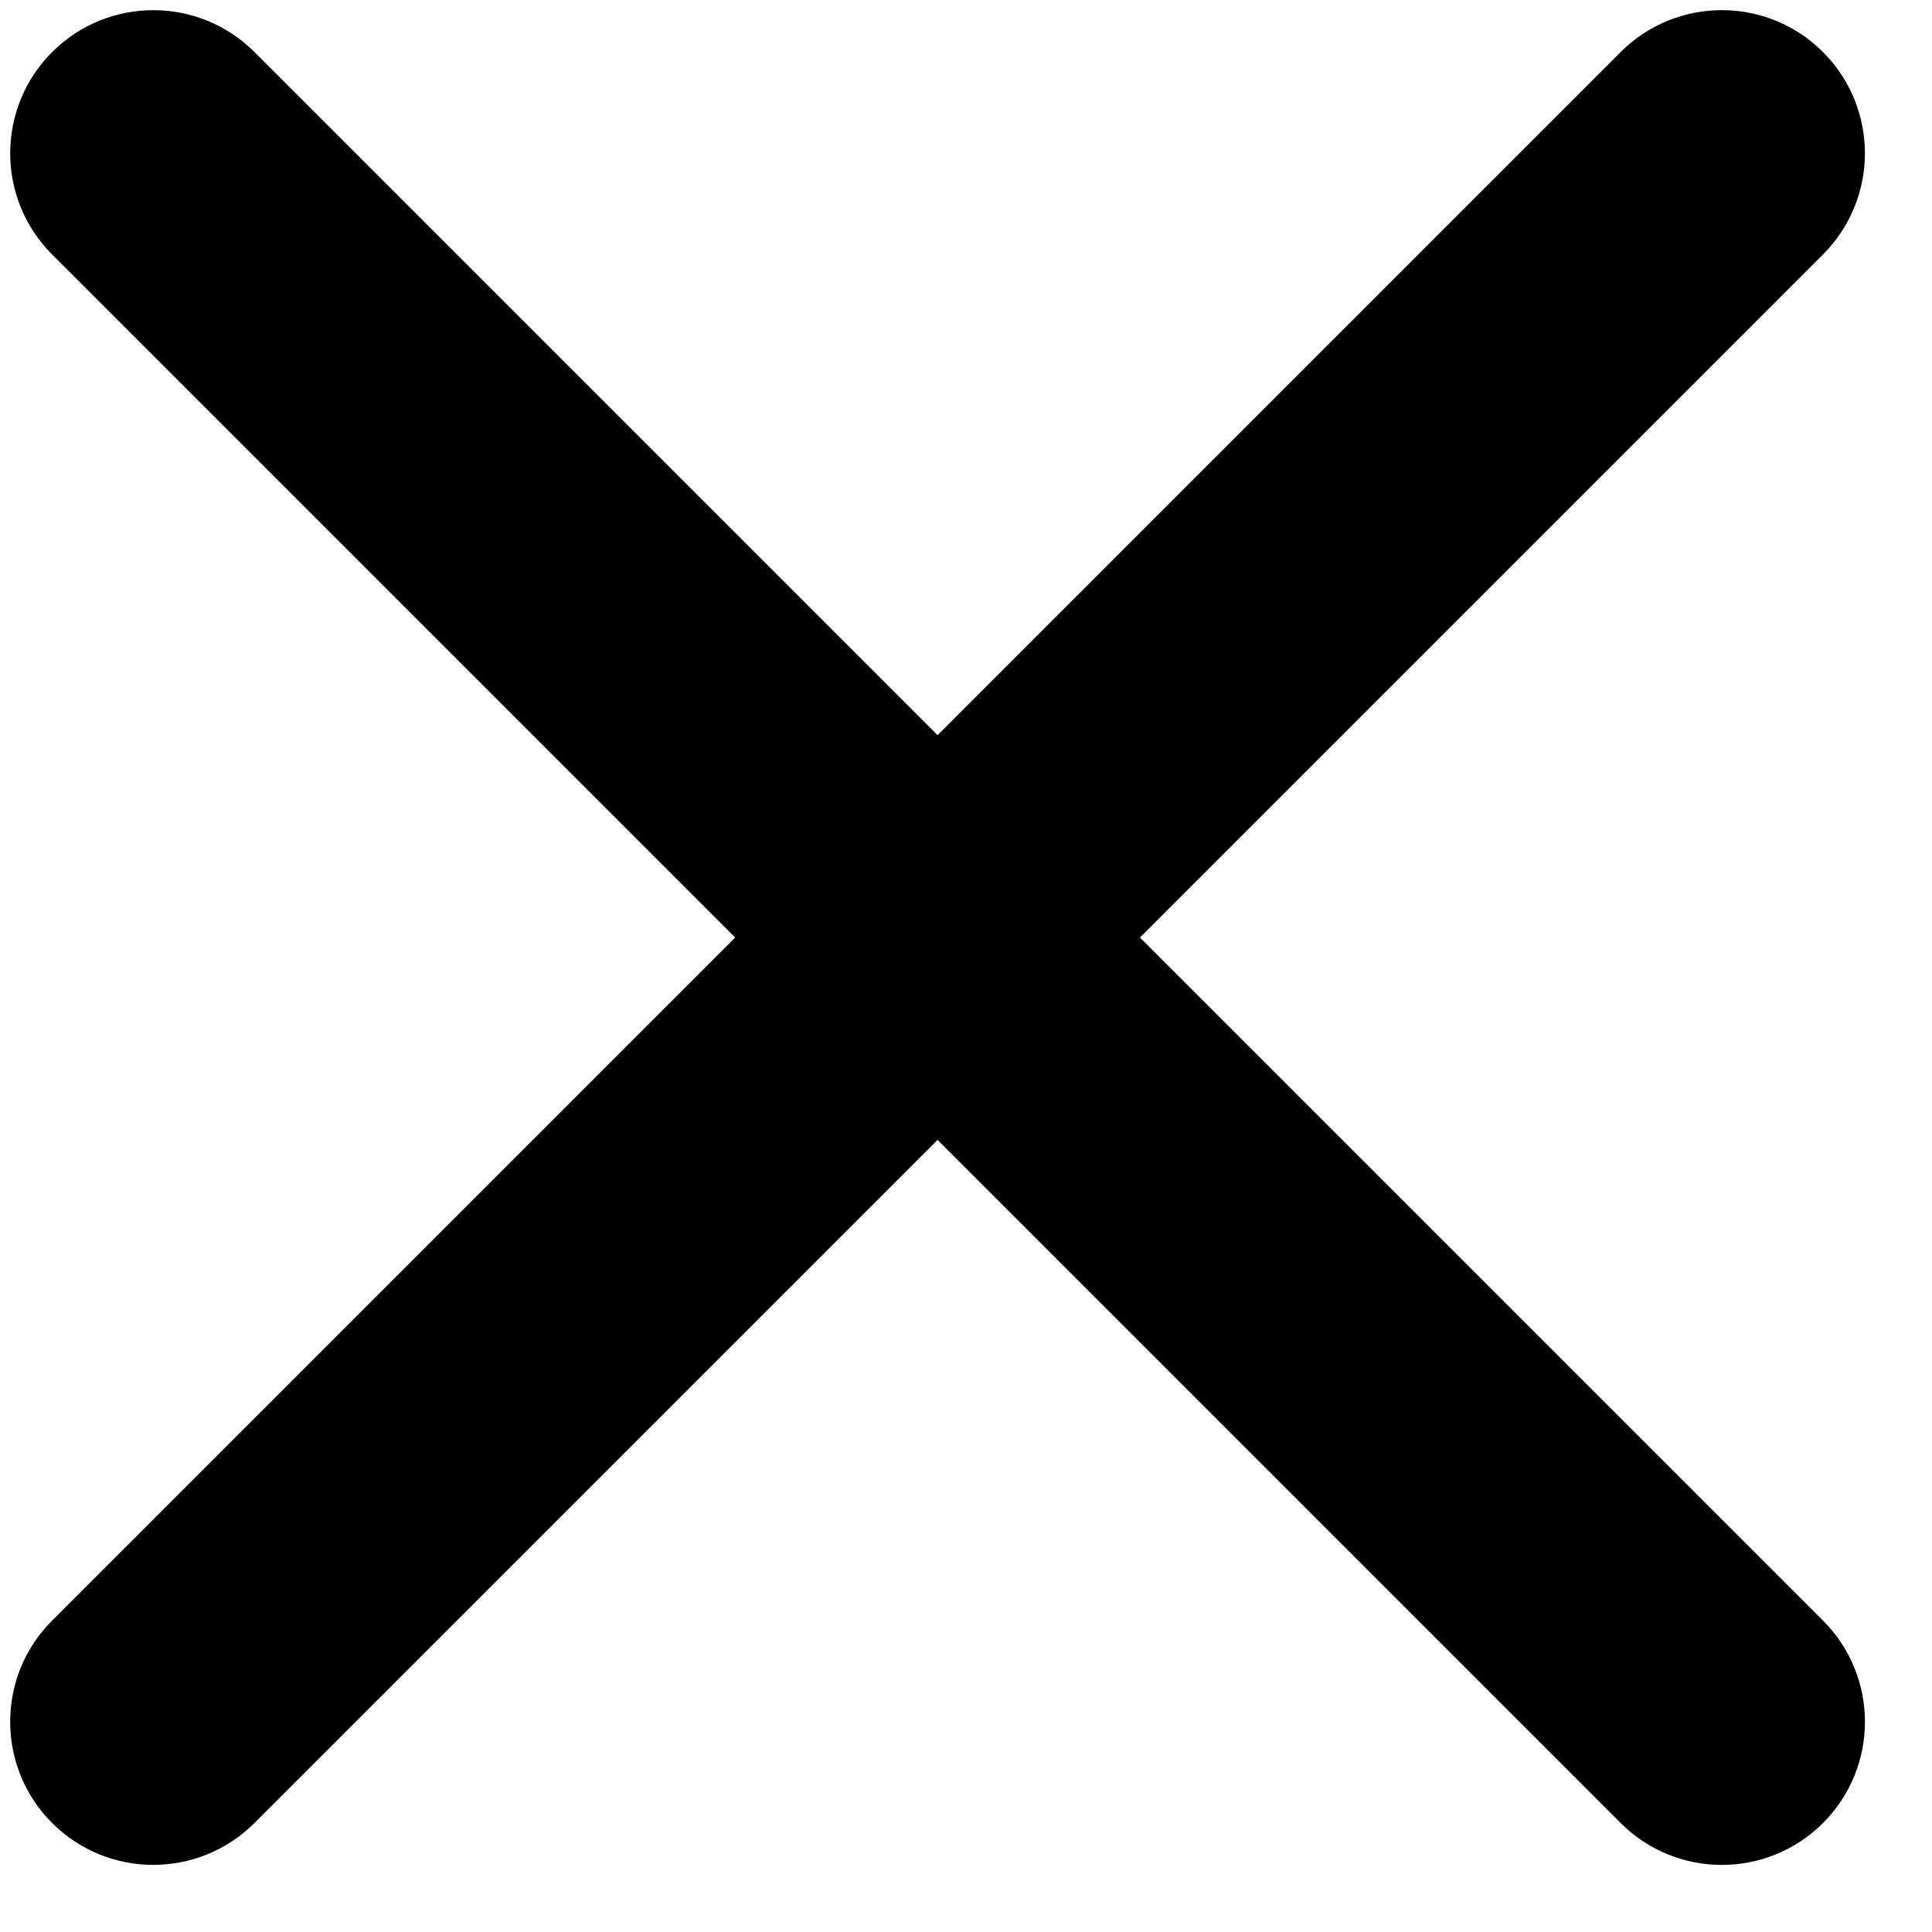
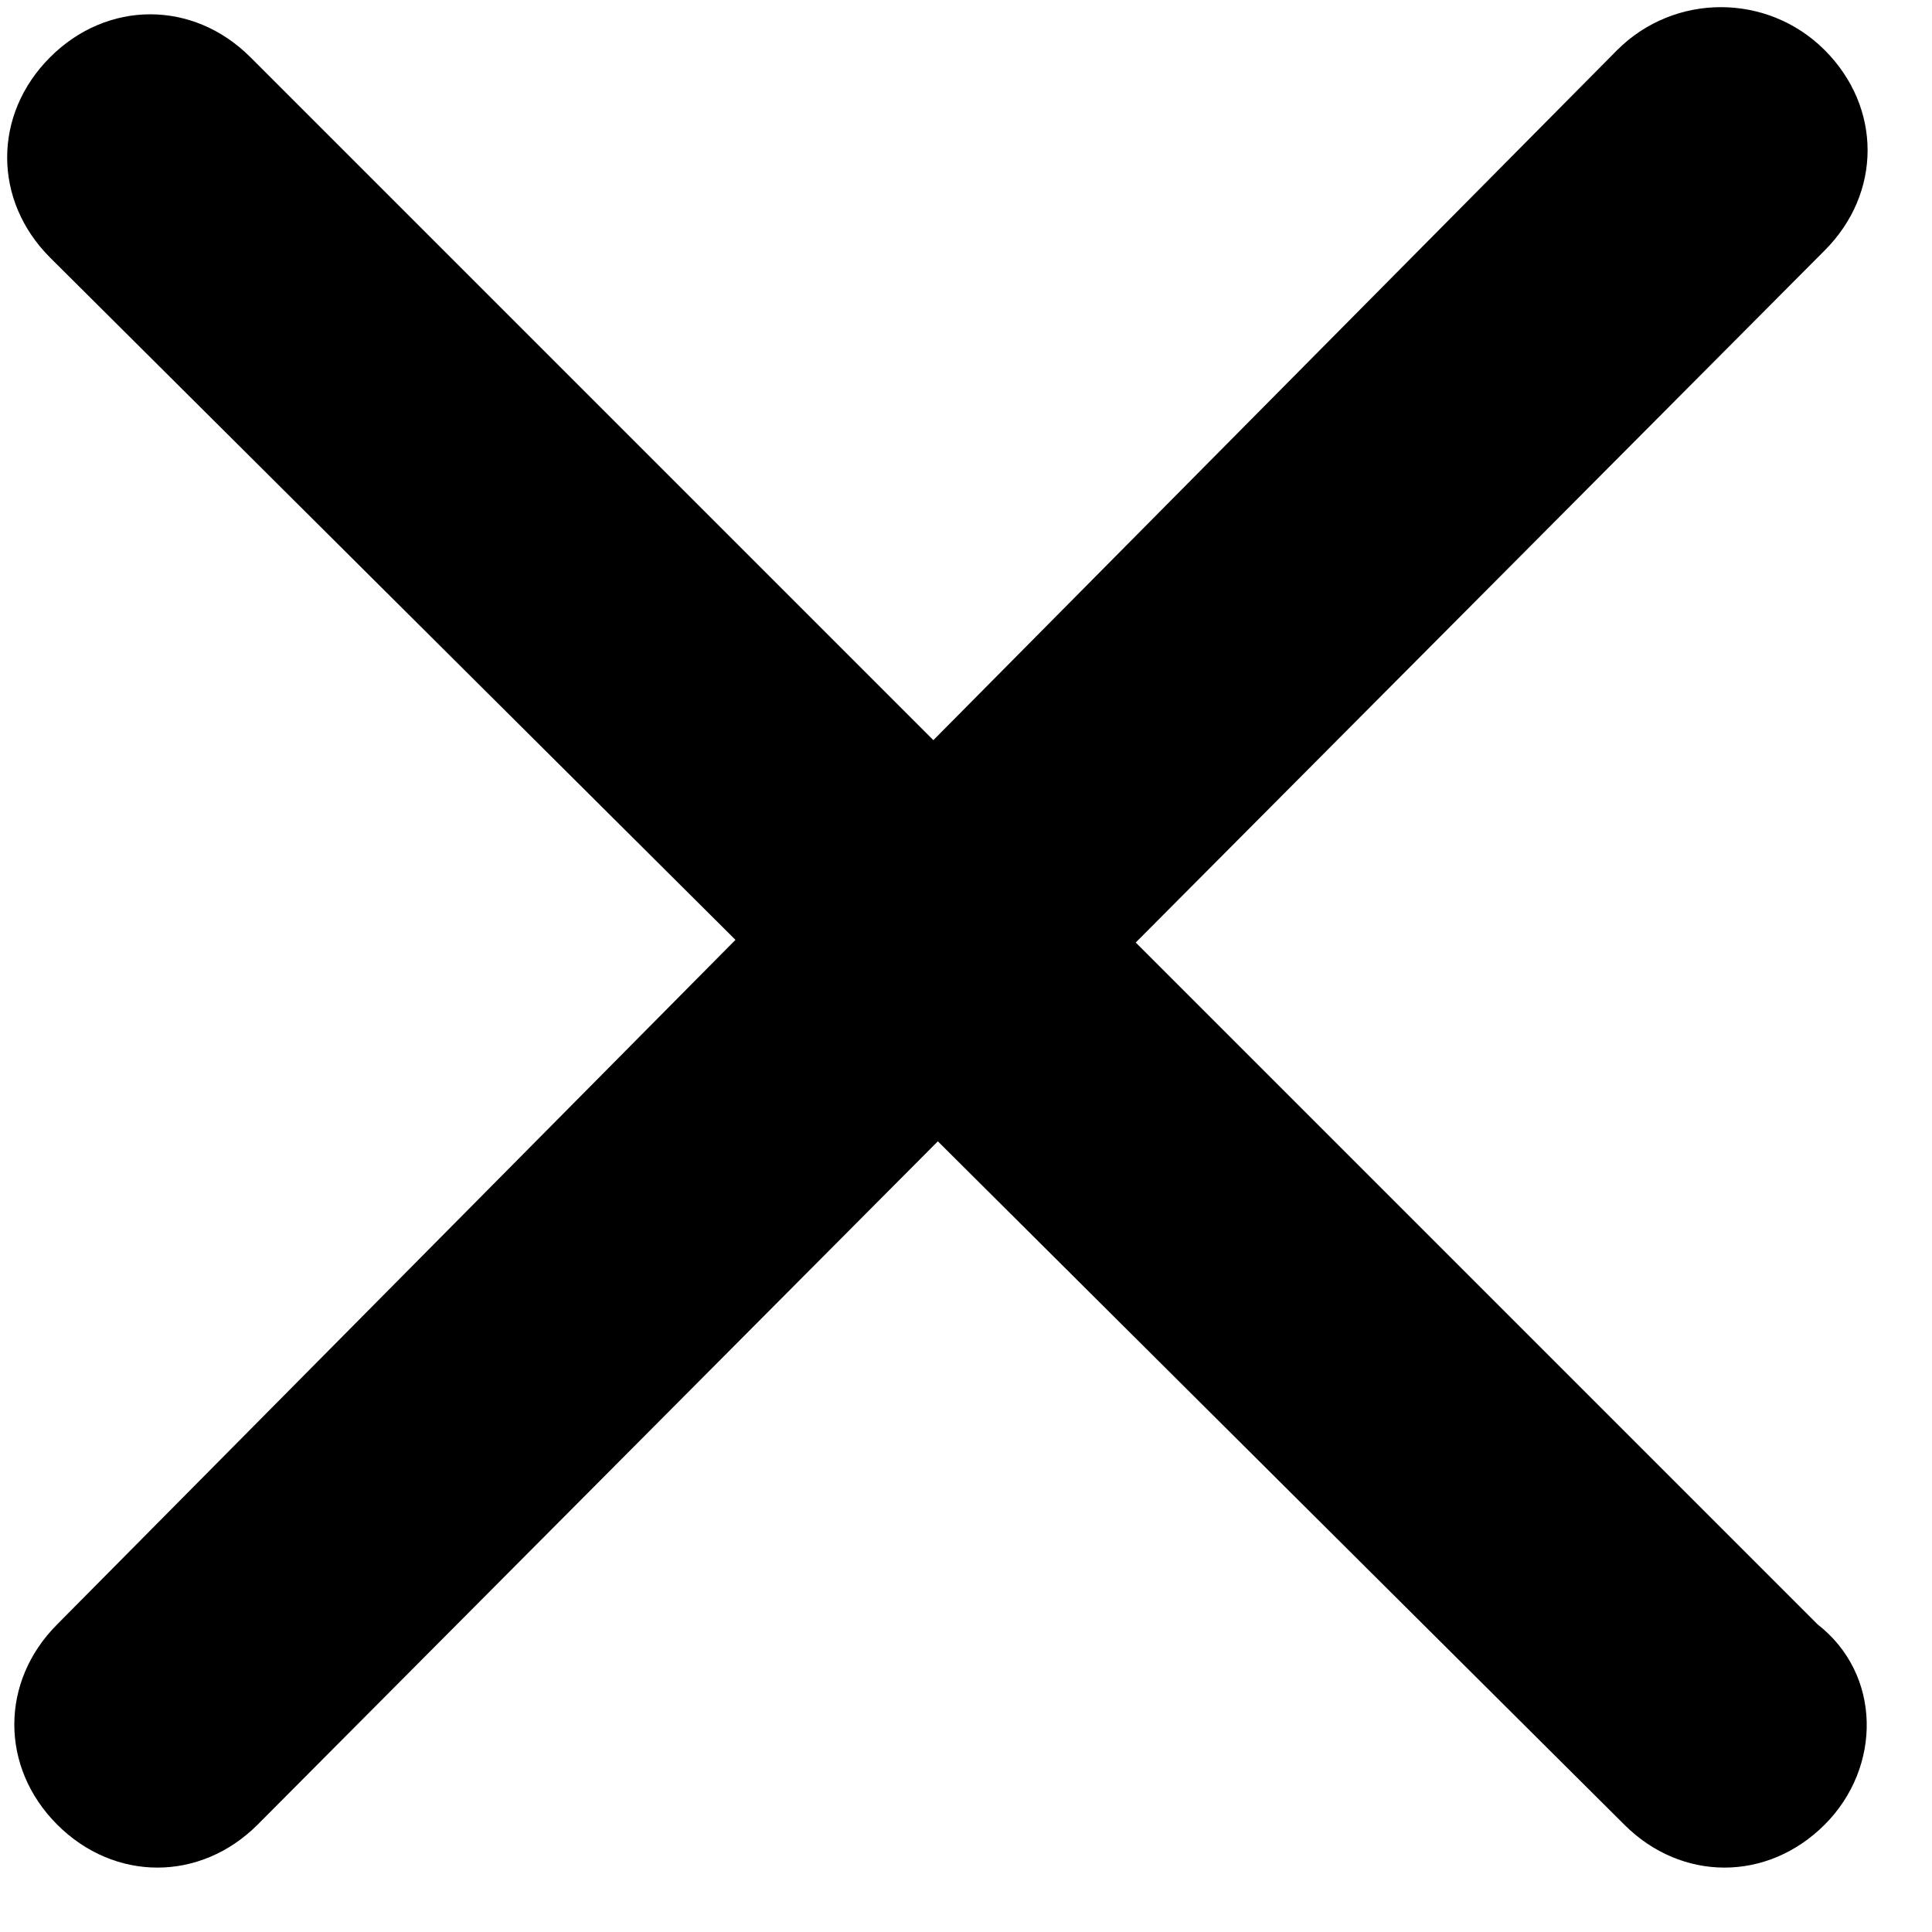
- <svg xmlns="http://www.w3.org/2000/svg" width="27px" height="27px" viewBox="0 0 27 27" version="1.1">
+ <svg xmlns="http://www.w3.org/2000/svg" version="1.1" id="Слой_1" x="0px" y="0px" viewBox="0 0 27 27" style="enable-background:new 0 0 27 27;" xml:space="preserve">
  <g>
    <g id="Новости-Copy-2" transform="translate(-983, -213)">
      <g id="Group-22" transform="translate(400, 182)">
        <g id="Group-17" transform="translate(582, 30)">
-           <rect id="Rectangle" transform="translate(14.10229, 14.10229) rotate(45) translate(-14.10229, -14.10229) " x="12.102" y="-3.398" width="4" height="35" rx="2" />
-           <rect id="Rectangle-Copy-2" transform="translate(14.10229, 14.10229) rotate(135) translate(-14.10229, -14.10229) " x="12.102" y="-3.398" width="4" height="35" rx="2" />
+           <path id="Rectangle" d="M26.5,1.7L26.5,1.7c0.8,0.8,0.8,2,0,2.8L4.6,26.5c-0.8,0.8-2,0.8-2.8,0l0,0c-0.8-0.8-0.8-2,0-2.8      L23.6,1.7C24.4,0.9,25.7,0.9,26.5,1.7z" />
+           <path id="Rectangle-Copy-2" d="M26.5,26.5L26.5,26.5c-0.8,0.8-2,0.8-2.8,0L1.7,4.6c-0.8-0.8-0.8-2,0-2.8l0,0      c0.8-0.8,2-0.8,2.8,0l21.9,21.9C27.3,24.4,27.3,25.7,26.5,26.5z" />
        </g>
      </g>
    </g>
  </g>
</svg>
